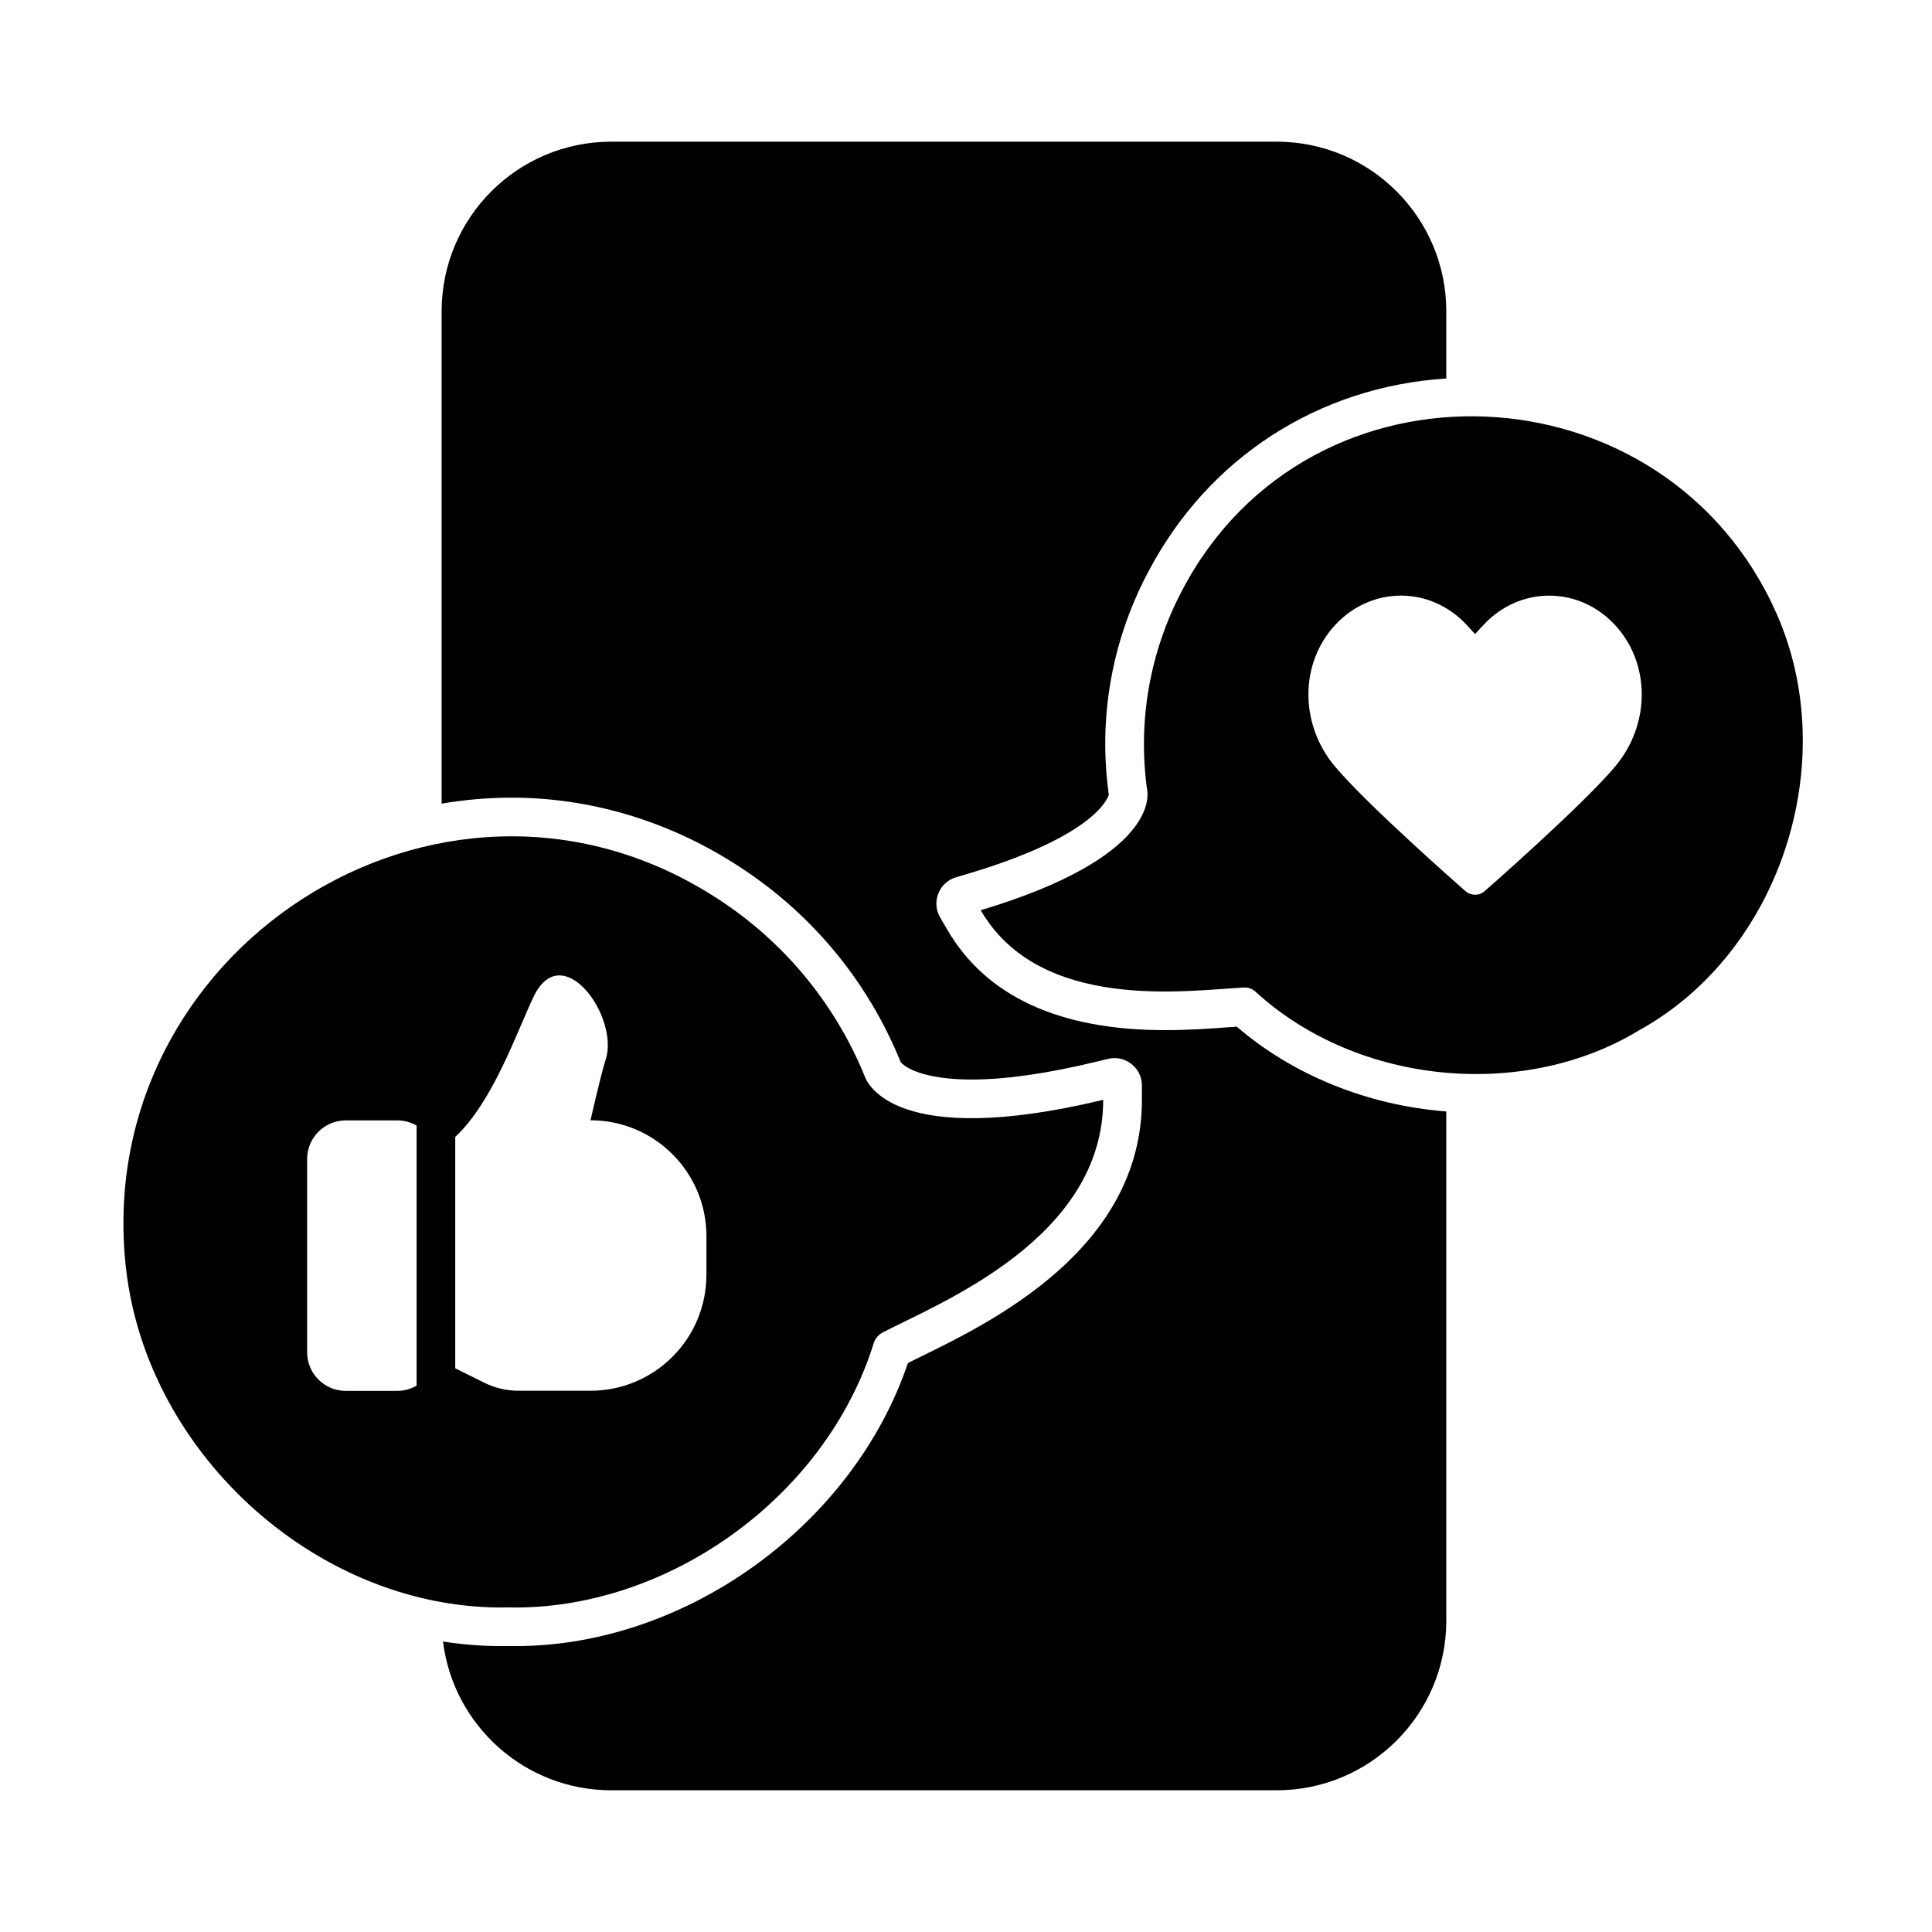
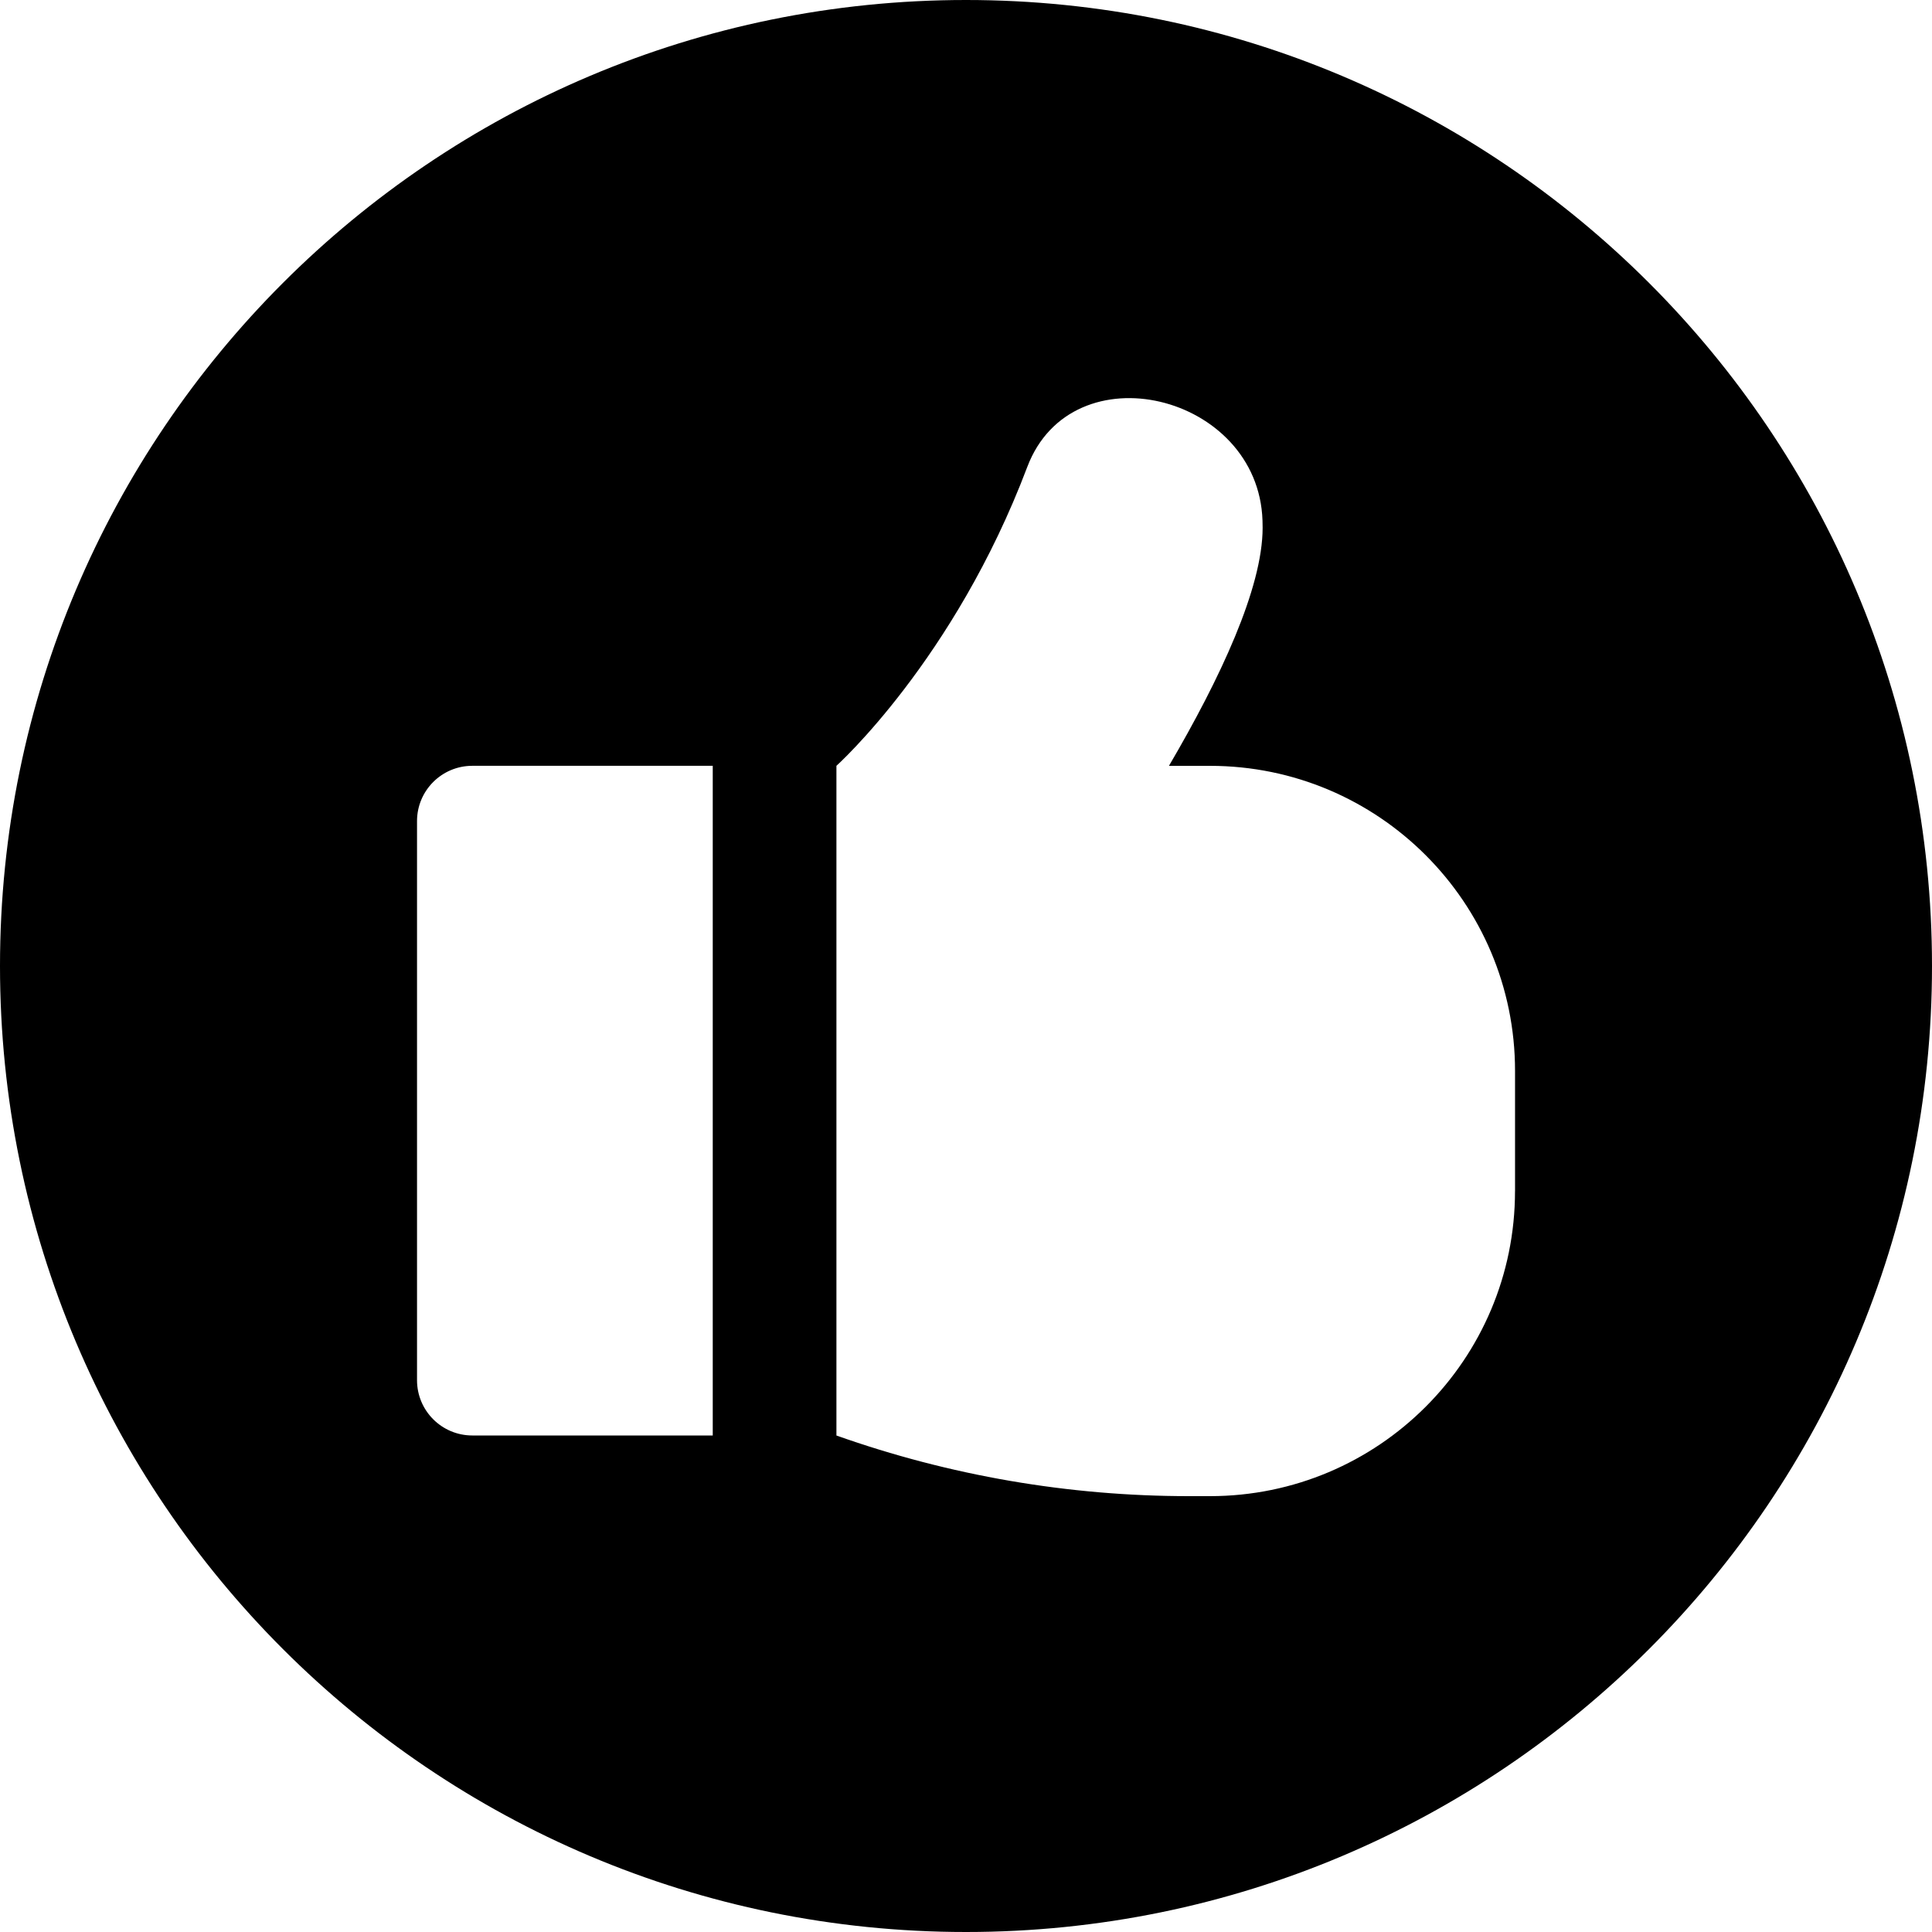
- <svg xmlns="http://www.w3.org/2000/svg" version="1.1" x="0px" y="0px" viewBox="0 0 600 600" style="enable-background:new 0 0 600 600;" xml:space="preserve">
-   <g id="BG">
- </g>
-   <g id="Layer_4">
- </g>
-   <g id="Layer_5">
- </g>
-   <g id="Layer_3">
-     <path d="M381.17,319.05c-5.34,0.39-11.98,0.87-19.35,0.87c0,0,0,0,0,0c-32.84,0-55.6-10.5-67.64-31.21l-2.22-3.82   c-2.77-4.76-0.36-10.85,4.92-12.43l4.24-1.27c38.34-11.49,42.82-22.97,43.23-24.37c-3.33-23.93,0.92-47.9,12.29-69.3   c18.62-35.41,52.83-57.43,92.52-59.98V96.69c0-29.1-23.59-52.69-52.69-52.69H189.84c-29.1,0-52.69,23.59-52.69,52.69v152.89   c7.15-1.22,14.42-1.86,21.74-1.86c23.9,0,47.57,6.91,68.44,19.99c23.71,14.72,41.83,36.19,52.37,62.08   c1.1,1.6,6.99,5.47,22.03,5.47c10.39,0,23.21-1.81,38.1-5.39l4.3-1.03c5.35-1.29,10.5,2.77,10.5,8.28v4.42   c0,46.23-46.51,68.95-68.86,79.87c-1.38,0.68-2.65,1.3-3.8,1.87c-17,50.32-68.87,87.93-121.9,87.93c-0.73,0-1.47-0.01-2.2-0.02   c-0.72,0.01-1.43,0.02-2.15,0.02c-6.07,0-12.13-0.48-18.14-1.42c3.2,26.04,25.38,46.2,52.28,46.2h206.61   c29.1,0,52.69-23.59,52.69-52.69V345.18c-24.37-1.9-47.54-11.24-65.07-26.34C383.18,318.91,382.21,318.98,381.17,319.05z" />
-     <g>
-       <path d="M386.23,306.69c1.3-0.1,2.58,0.32,3.56,1.18c31.78,29.23,83.57,33.91,119.45,11.98c43.6-24.15,62.8-83.05,42.58-129.08    c-34.22-77.88-144.81-83.27-184.59-7.62c-10.17,19.14-14,41.01-10.94,62.46c0.19,1.45,3.06,20.65-51.73,37.07    C323.08,314.53,369.04,307.54,386.23,306.69z M414.66,194.08c11.26-12.14,29.57-12.14,40.83,0l2.61,2.82l2.61-2.82    c11.26-12.13,29.57-12.13,40.83,0c11.03,11.89,11.1,30.73,0.17,43.83c-9.97,11.95-39.39,37.75-40.64,38.84    c-0.87,0.77-1.93,1.15-2.98,1.1l-0.1,0c-1.05,0-2.07-0.39-2.88-1.1c-1.25-1.09-30.66-26.9-40.63-38.84    C403.56,224.81,403.64,205.96,414.66,194.08z" />
-       <path d="M268.65,334.51c-9.5-23.45-26.2-43.28-47.7-56.62c-84.56-53-193,17.35-181.82,116.03c6.6,58.32,60.56,106.5,118.73,105.28    c49.08,1.07,98.6-34.04,113.52-82.19c0.49-1.44,1.54-2.61,2.9-3.28c17.84-9.24,68.33-29.16,68.33-72.17    C277.68,357.14,269.31,336.08,268.65,334.51z M129.38,430.32c-1.82,1.07-3.89,1.63-6,1.63h-16c-6.63,0-12-5.37-12-12v-60    c0-6.63,5.37-12,12-12h16c2.11,0,4.18,0.55,6,1.6V430.32z M219.38,395.91c0,19.88-16.12,36-36,36h-22.34    c-3.73,0-7.4-0.87-10.73-2.54l-8.93-4.43v-71.86c11.75-10.9,19.31-33.1,24.35-43.57c8.86-18.43,26.72,6.29,22.36,19.6    c-1.51,4.61-4.7,18.8-4.7,18.8c19.88,0,36,16.12,36,36V395.91z" />
-     </g>
-   </g>
-   <g id="Guide">
- </g>
+ <svg xmlns="http://www.w3.org/2000/svg" viewBox="0 0 600 600">
+   <path d="m300,0C134.31,0,0,134.31,0,300s134.31,300,300,300,300-134.32,300-300S465.69,0,300,0Zm-78.65,445.8h-74.67c-9.48,0-17.17-7.69-17.17-17.17v-173.63c0-9.48,7.69-17.17,17.17-17.17h74.67v207.98Zm249.15-75.9c0,52.32-42.42,94.74-94.74,94.74h-6.53c-37.3,0-74.32-6.37-109.47-18.83v-207.98s36.61-32.87,59.26-92.79c13.93-36.84,71.8-22.74,73.06,16.63.02.74.04,1.48.04,2.23,0,18.71-13.21,46.86-29.09,73.94h12.74c52.32,0,94.74,42.42,94.74,94.74v37.34Z" />
</svg>
